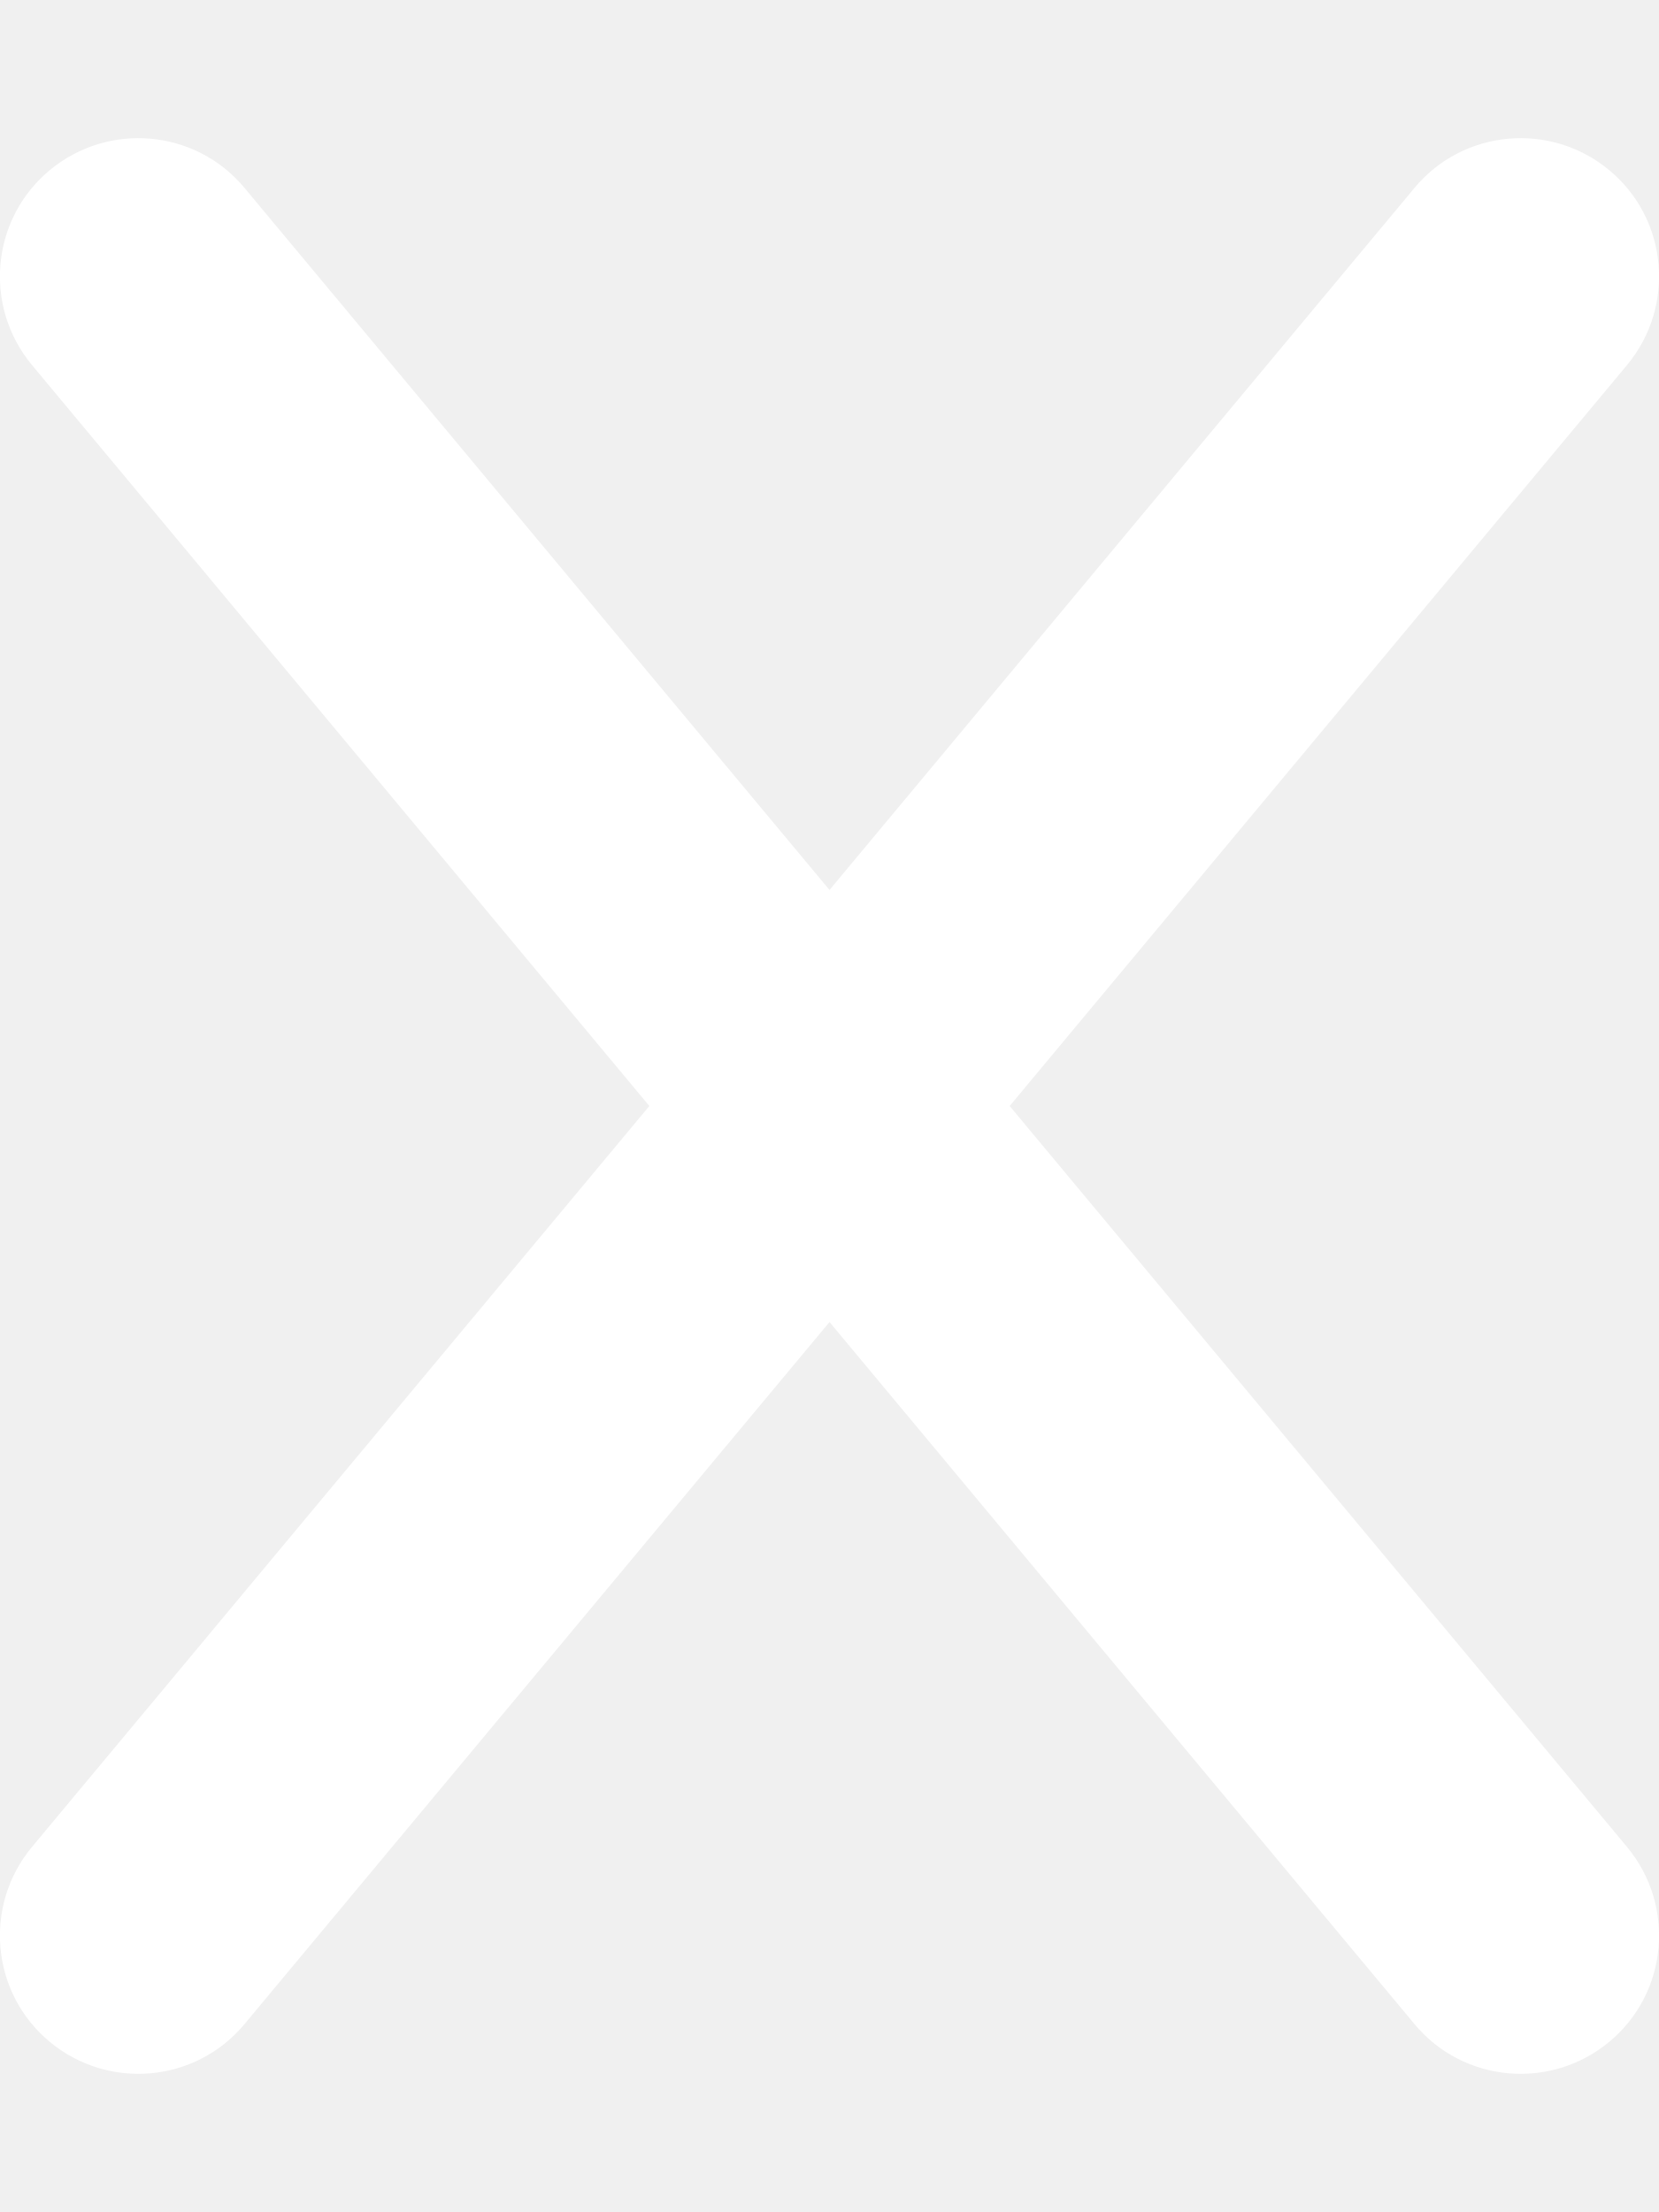
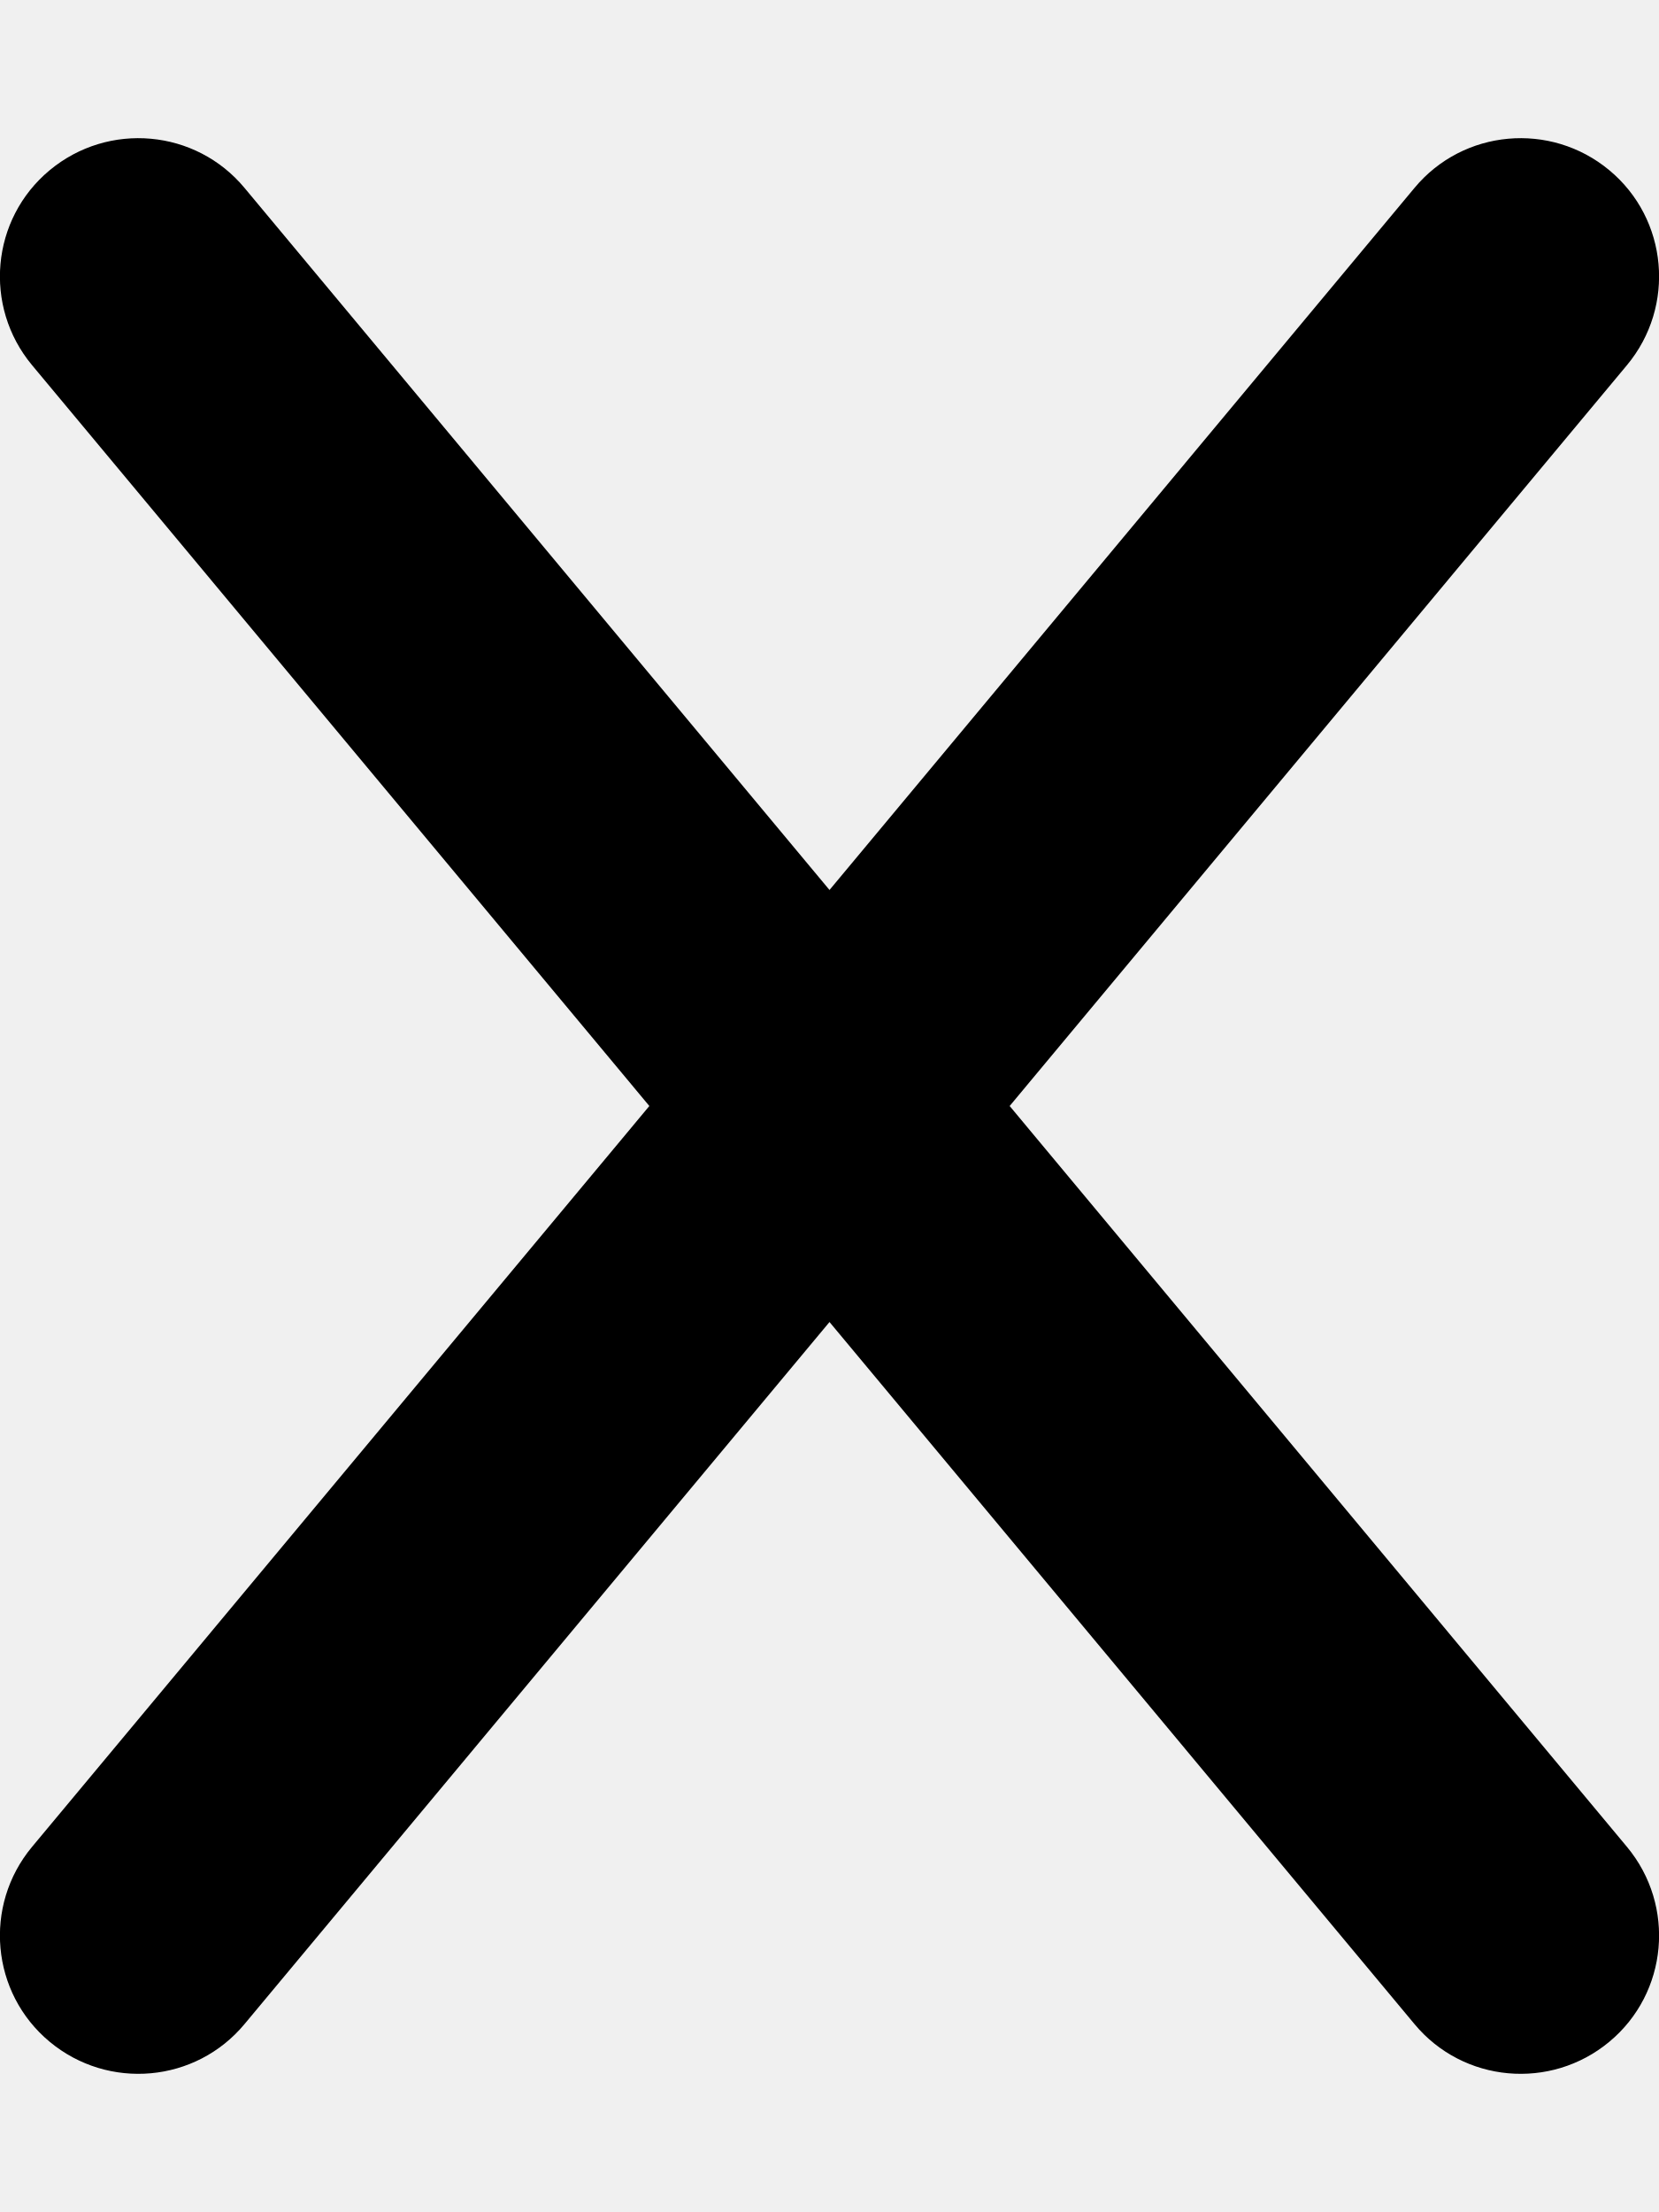
<svg xmlns="http://www.w3.org/2000/svg" viewBox="0 0 384 512">
-   <path fill="#ffffff" d="M376.6 84.5c11.3-13.6 9.5-33.8-4.1-45.1s-33.8-9.5-45.1 4.1L192 206 56.6 43.5C45.3 29.9 25.1 28.1 11.5 39.4S-3.9 70.9 7.4 84.5L150.3 256 7.4 427.5c-11.3 13.6-9.5 33.8 4.1 45.1s33.8 9.5 45.1-4.1L192 306 327.4 468.5c11.3 13.6 31.5 15.4 45.1 4.1s15.4-31.5 4.1-45.1L233.7 256 376.6 84.5z" />
+   <path fill="#000" d="M376.6 84.5c11.3-13.6 9.5-33.8-4.1-45.1s-33.8-9.5-45.1 4.1L192 206 56.6 43.5C45.3 29.9 25.1 28.1 11.5 39.4S-3.9 70.9 7.4 84.5L150.3 256 7.4 427.5c-11.3 13.6-9.5 33.8 4.1 45.1s33.8 9.5 45.1-4.1L192 306 327.4 468.5c11.3 13.6 31.5 15.4 45.1 4.1s15.4-31.5 4.1-45.1L233.7 256 376.6 84.5z" />
</svg>
